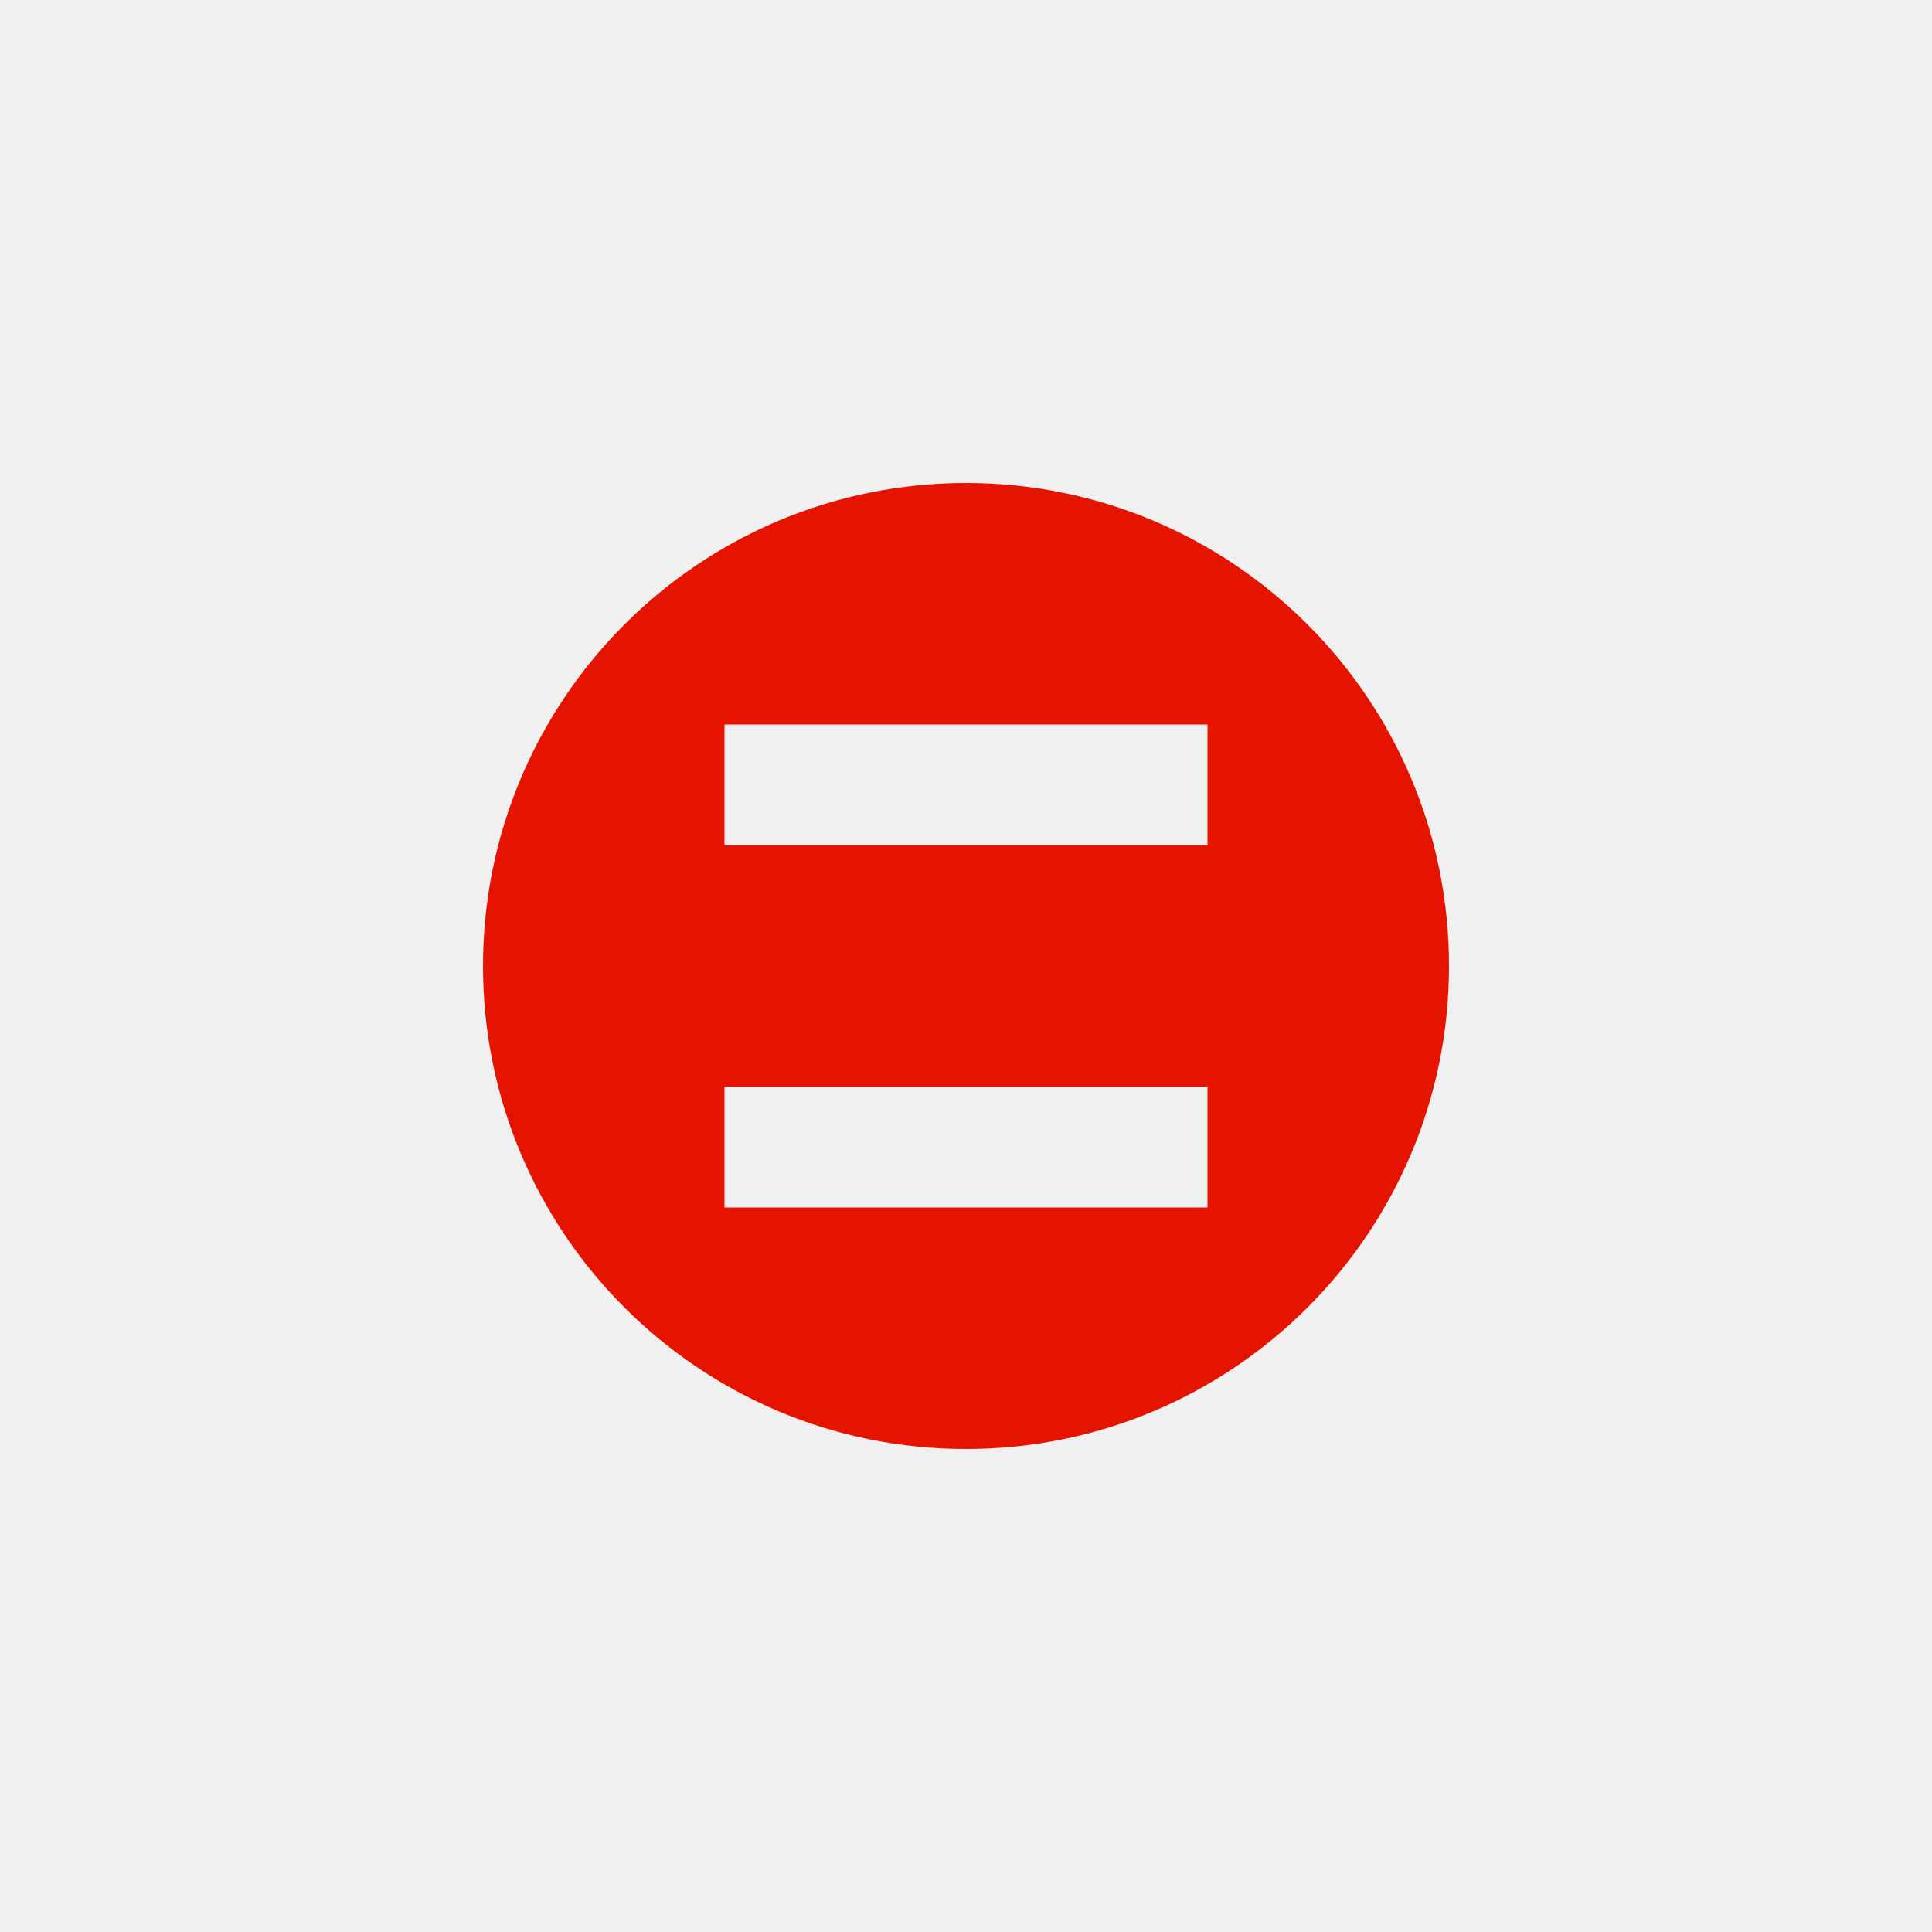
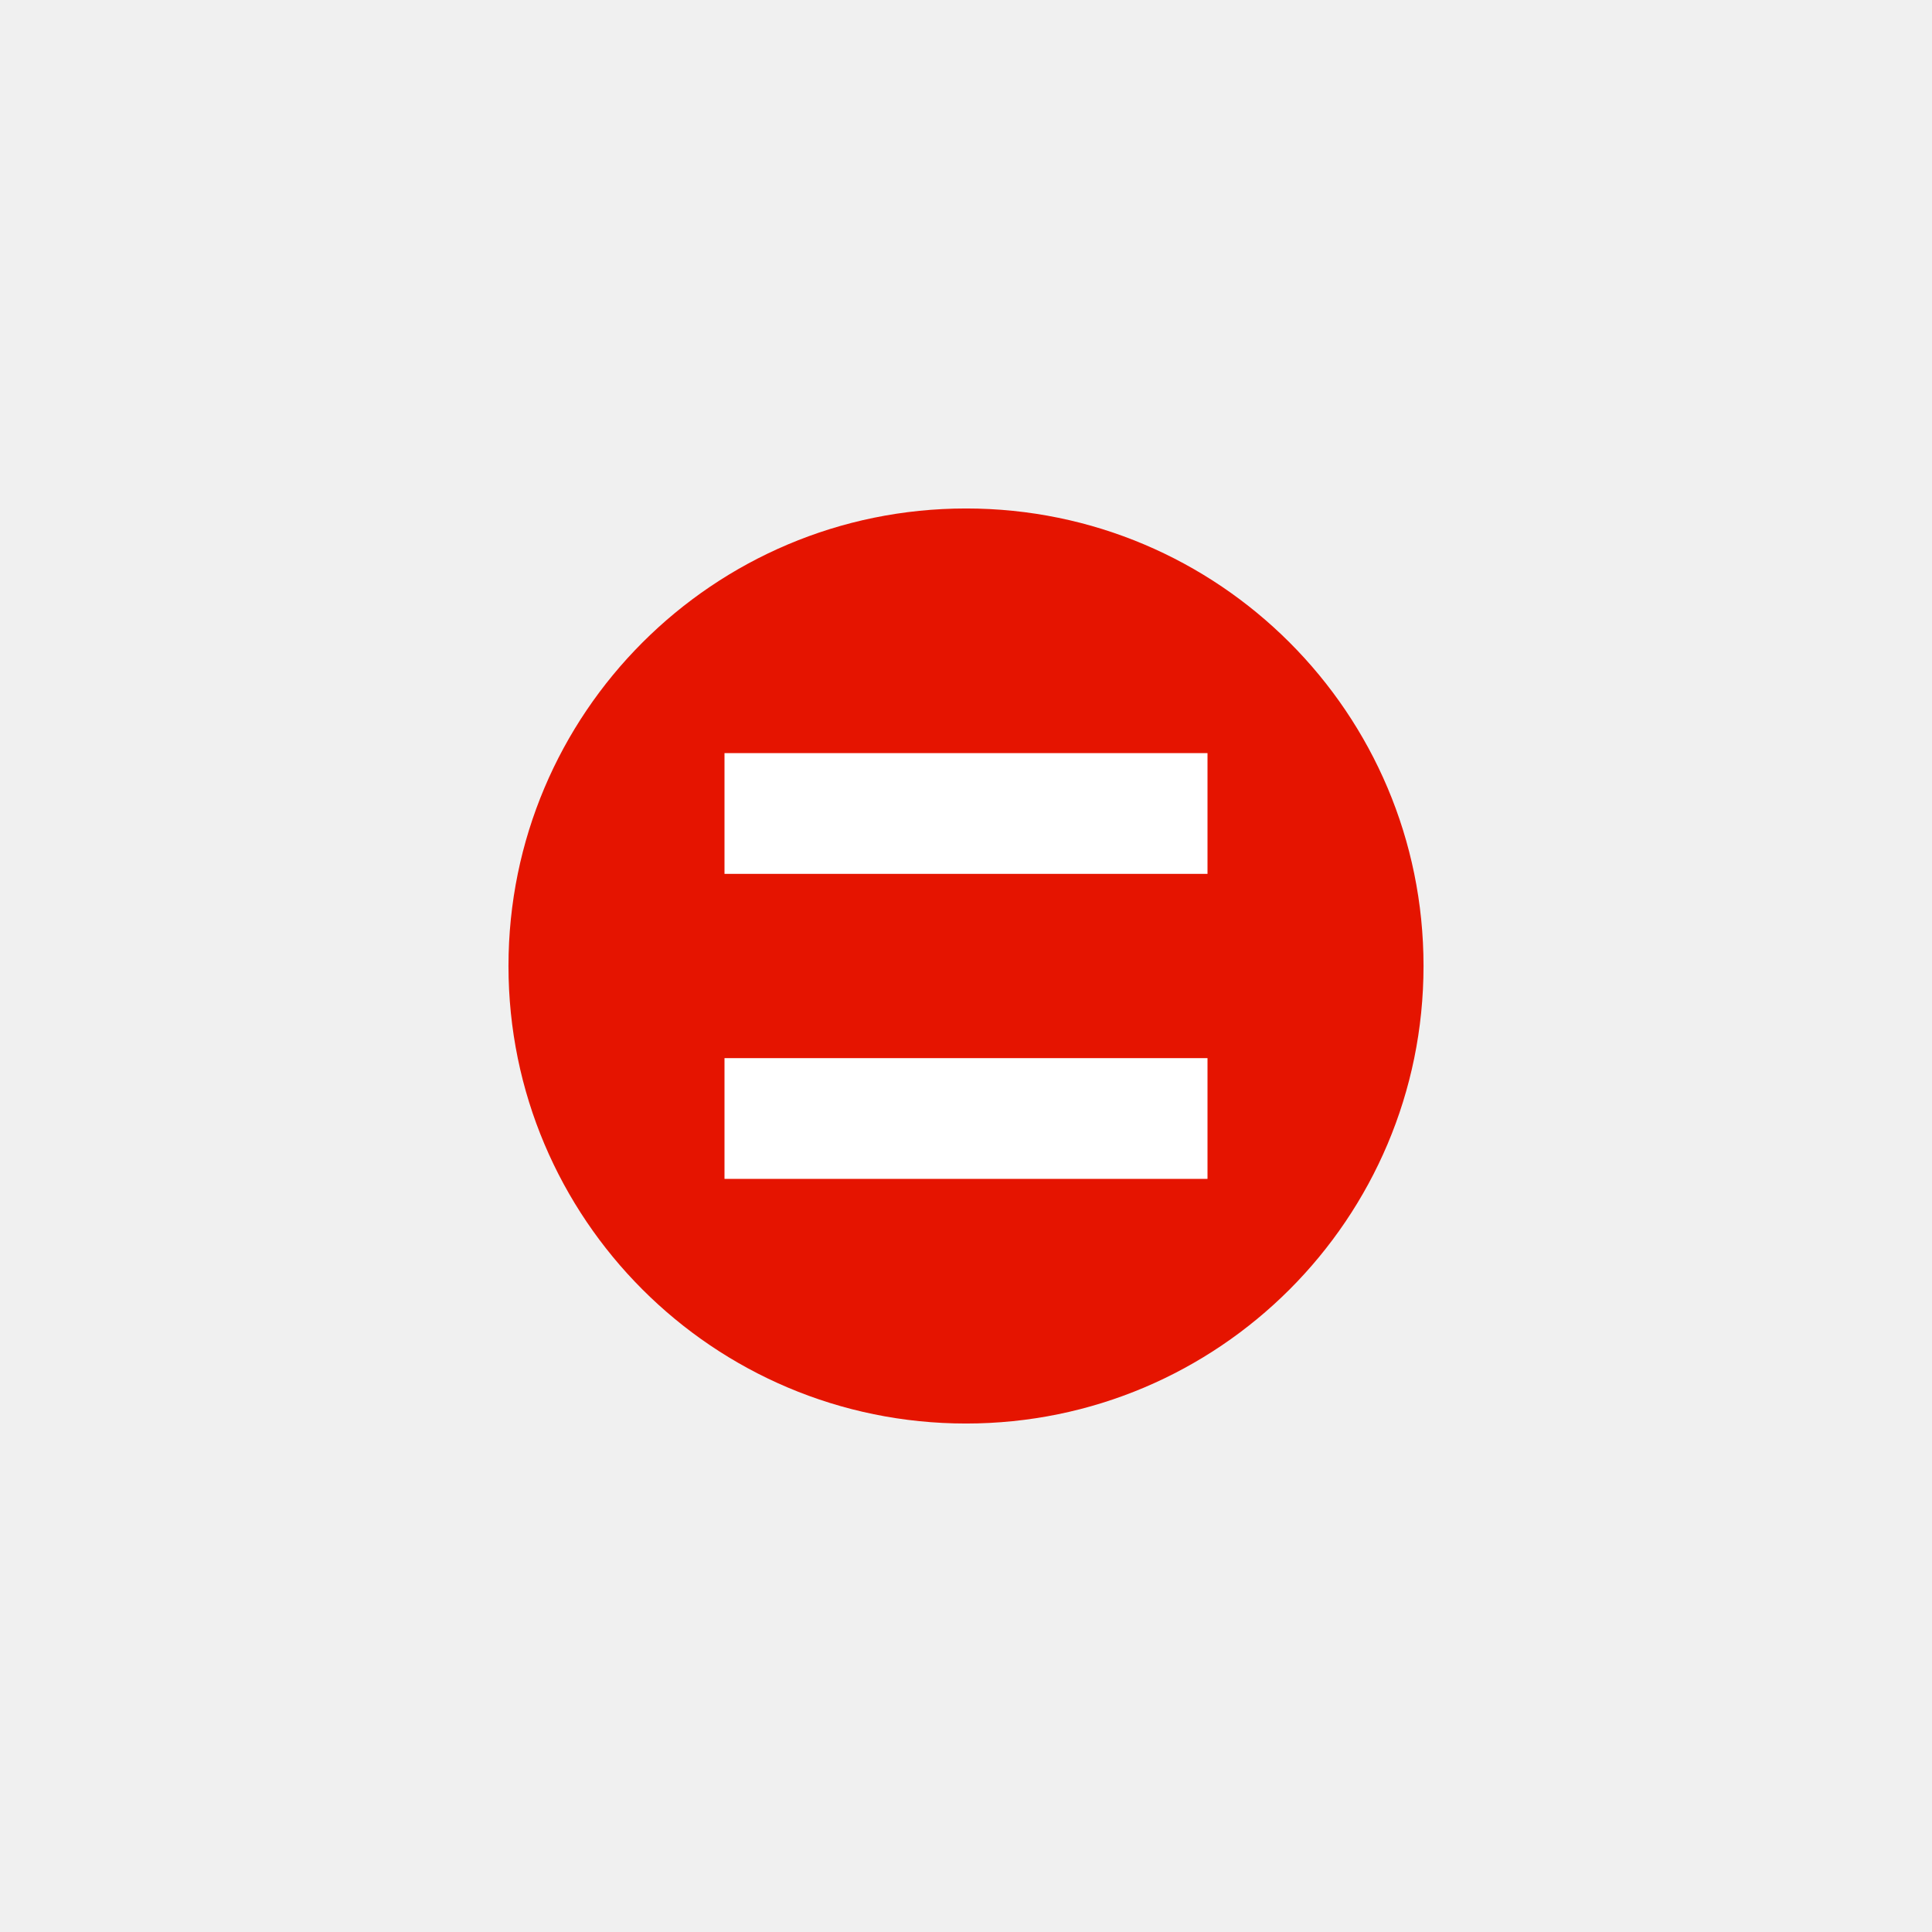
<svg xmlns="http://www.w3.org/2000/svg" viewBox="0 0 16 16">
  <defs>
-     <style>.icon-canvas-transparent,.icon-vs-out{fill:#f6f6f6;}.icon-canvas-transparent{opacity:0;}.icon-vs-red{fill:#e51400;}</style>
+     <style>.icon-canvas-transparent,.icon-vs-out{fill:#f6f6f6;}.icon-canvas-transparent{opacity:0;}.icon-vs-red{fill:#e51400;}.icon-white{fill:#fff;}</style>
  </defs>
  <g id="canvas">
    <path class="icon-canvas-transparent" d="M16,0V16H0V0Z" />
  </g>
  <g id="outline" style="display: none;">
-     <path class="icon-vs-out" d="M13,8A5,5,0,1,1,8,3,5.006,5.006,0,0,1,13,8Z" />
+     <path class="icon-vs-out" d="M12.632,8A4.632,4.632,0,1,1,8,3.368,4.638,4.638,0,0,1,12.632,8Z" />
  </g>
  <g id="iconBg">
-     <path class="icon-vs-red" d="M8,4a4,4,0,1,0,4,4A4,4,0,0,0,8,4Zm2,6H6V9h4Zm0-3H6V6h4Z" />
+     <path class="icon-vs-red" d="M11.789,8A3.789,3.789,0,1,1,8,4.211,3.788,3.788,0,0,1,11.789,8Z" />
+     <path class="icon-white" d="M6,8.763h4v1H6ZM6,6.237v1h4v-1Z" />
  </g>
</svg>
